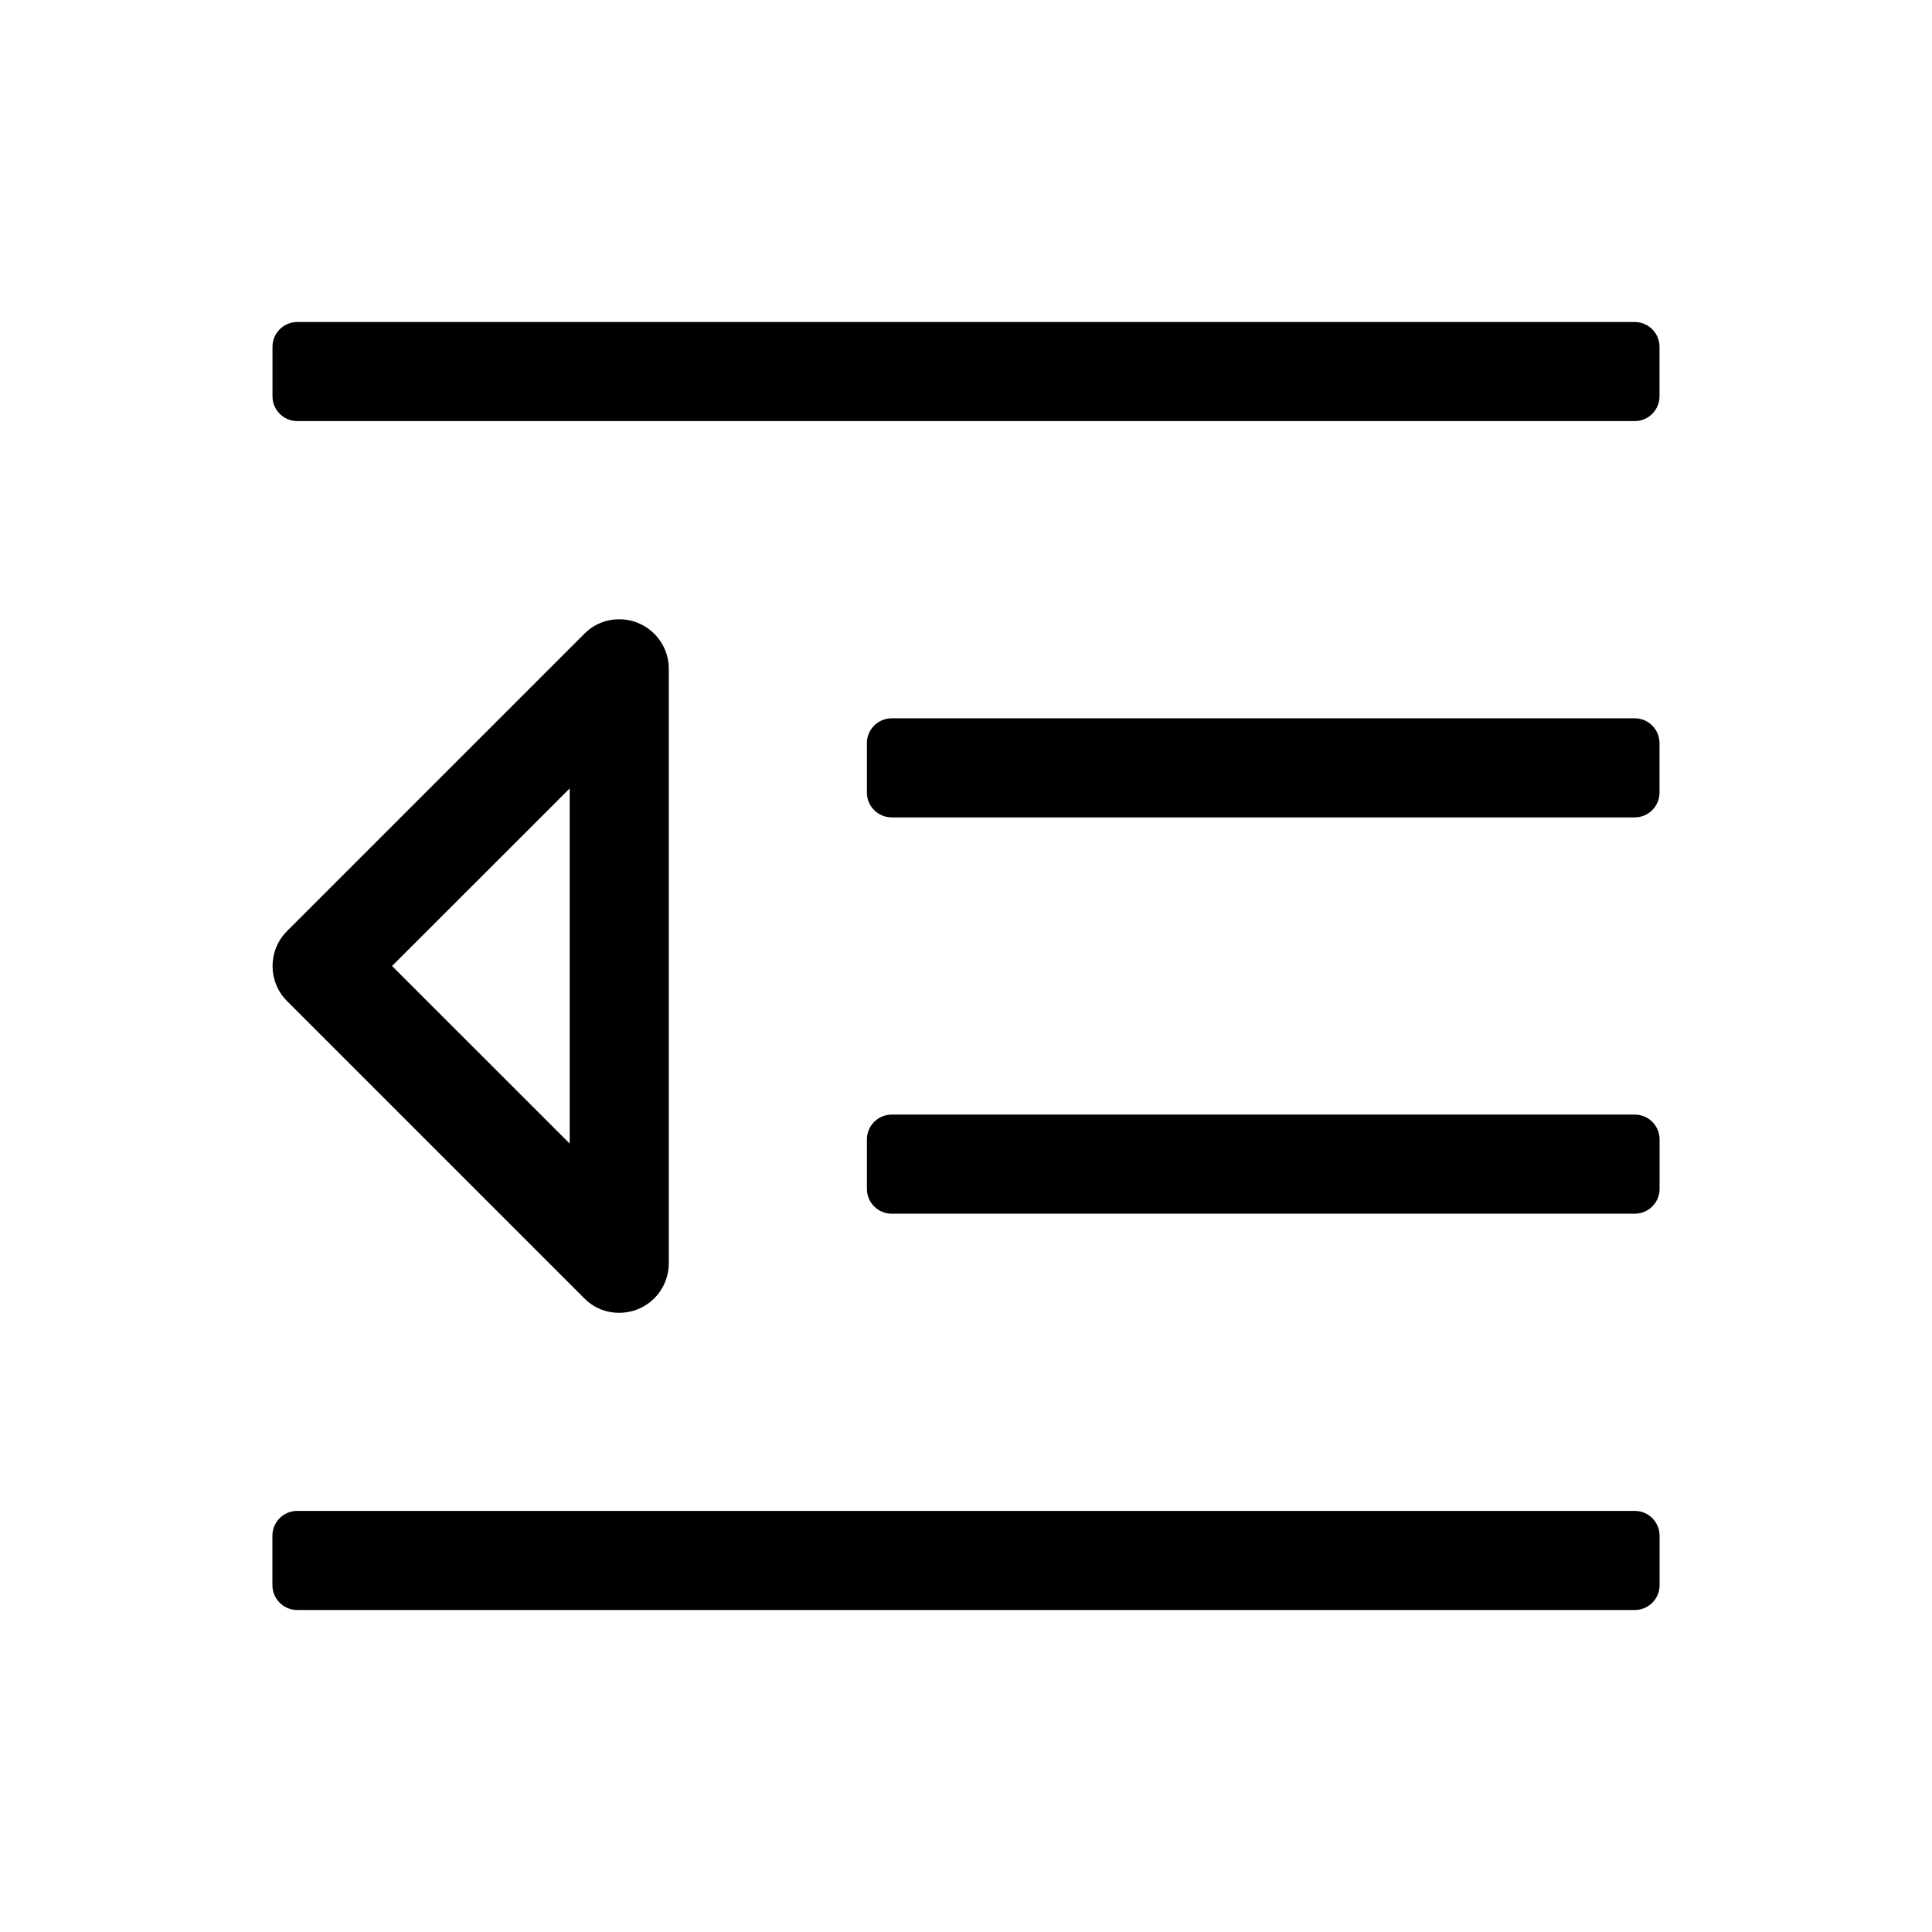
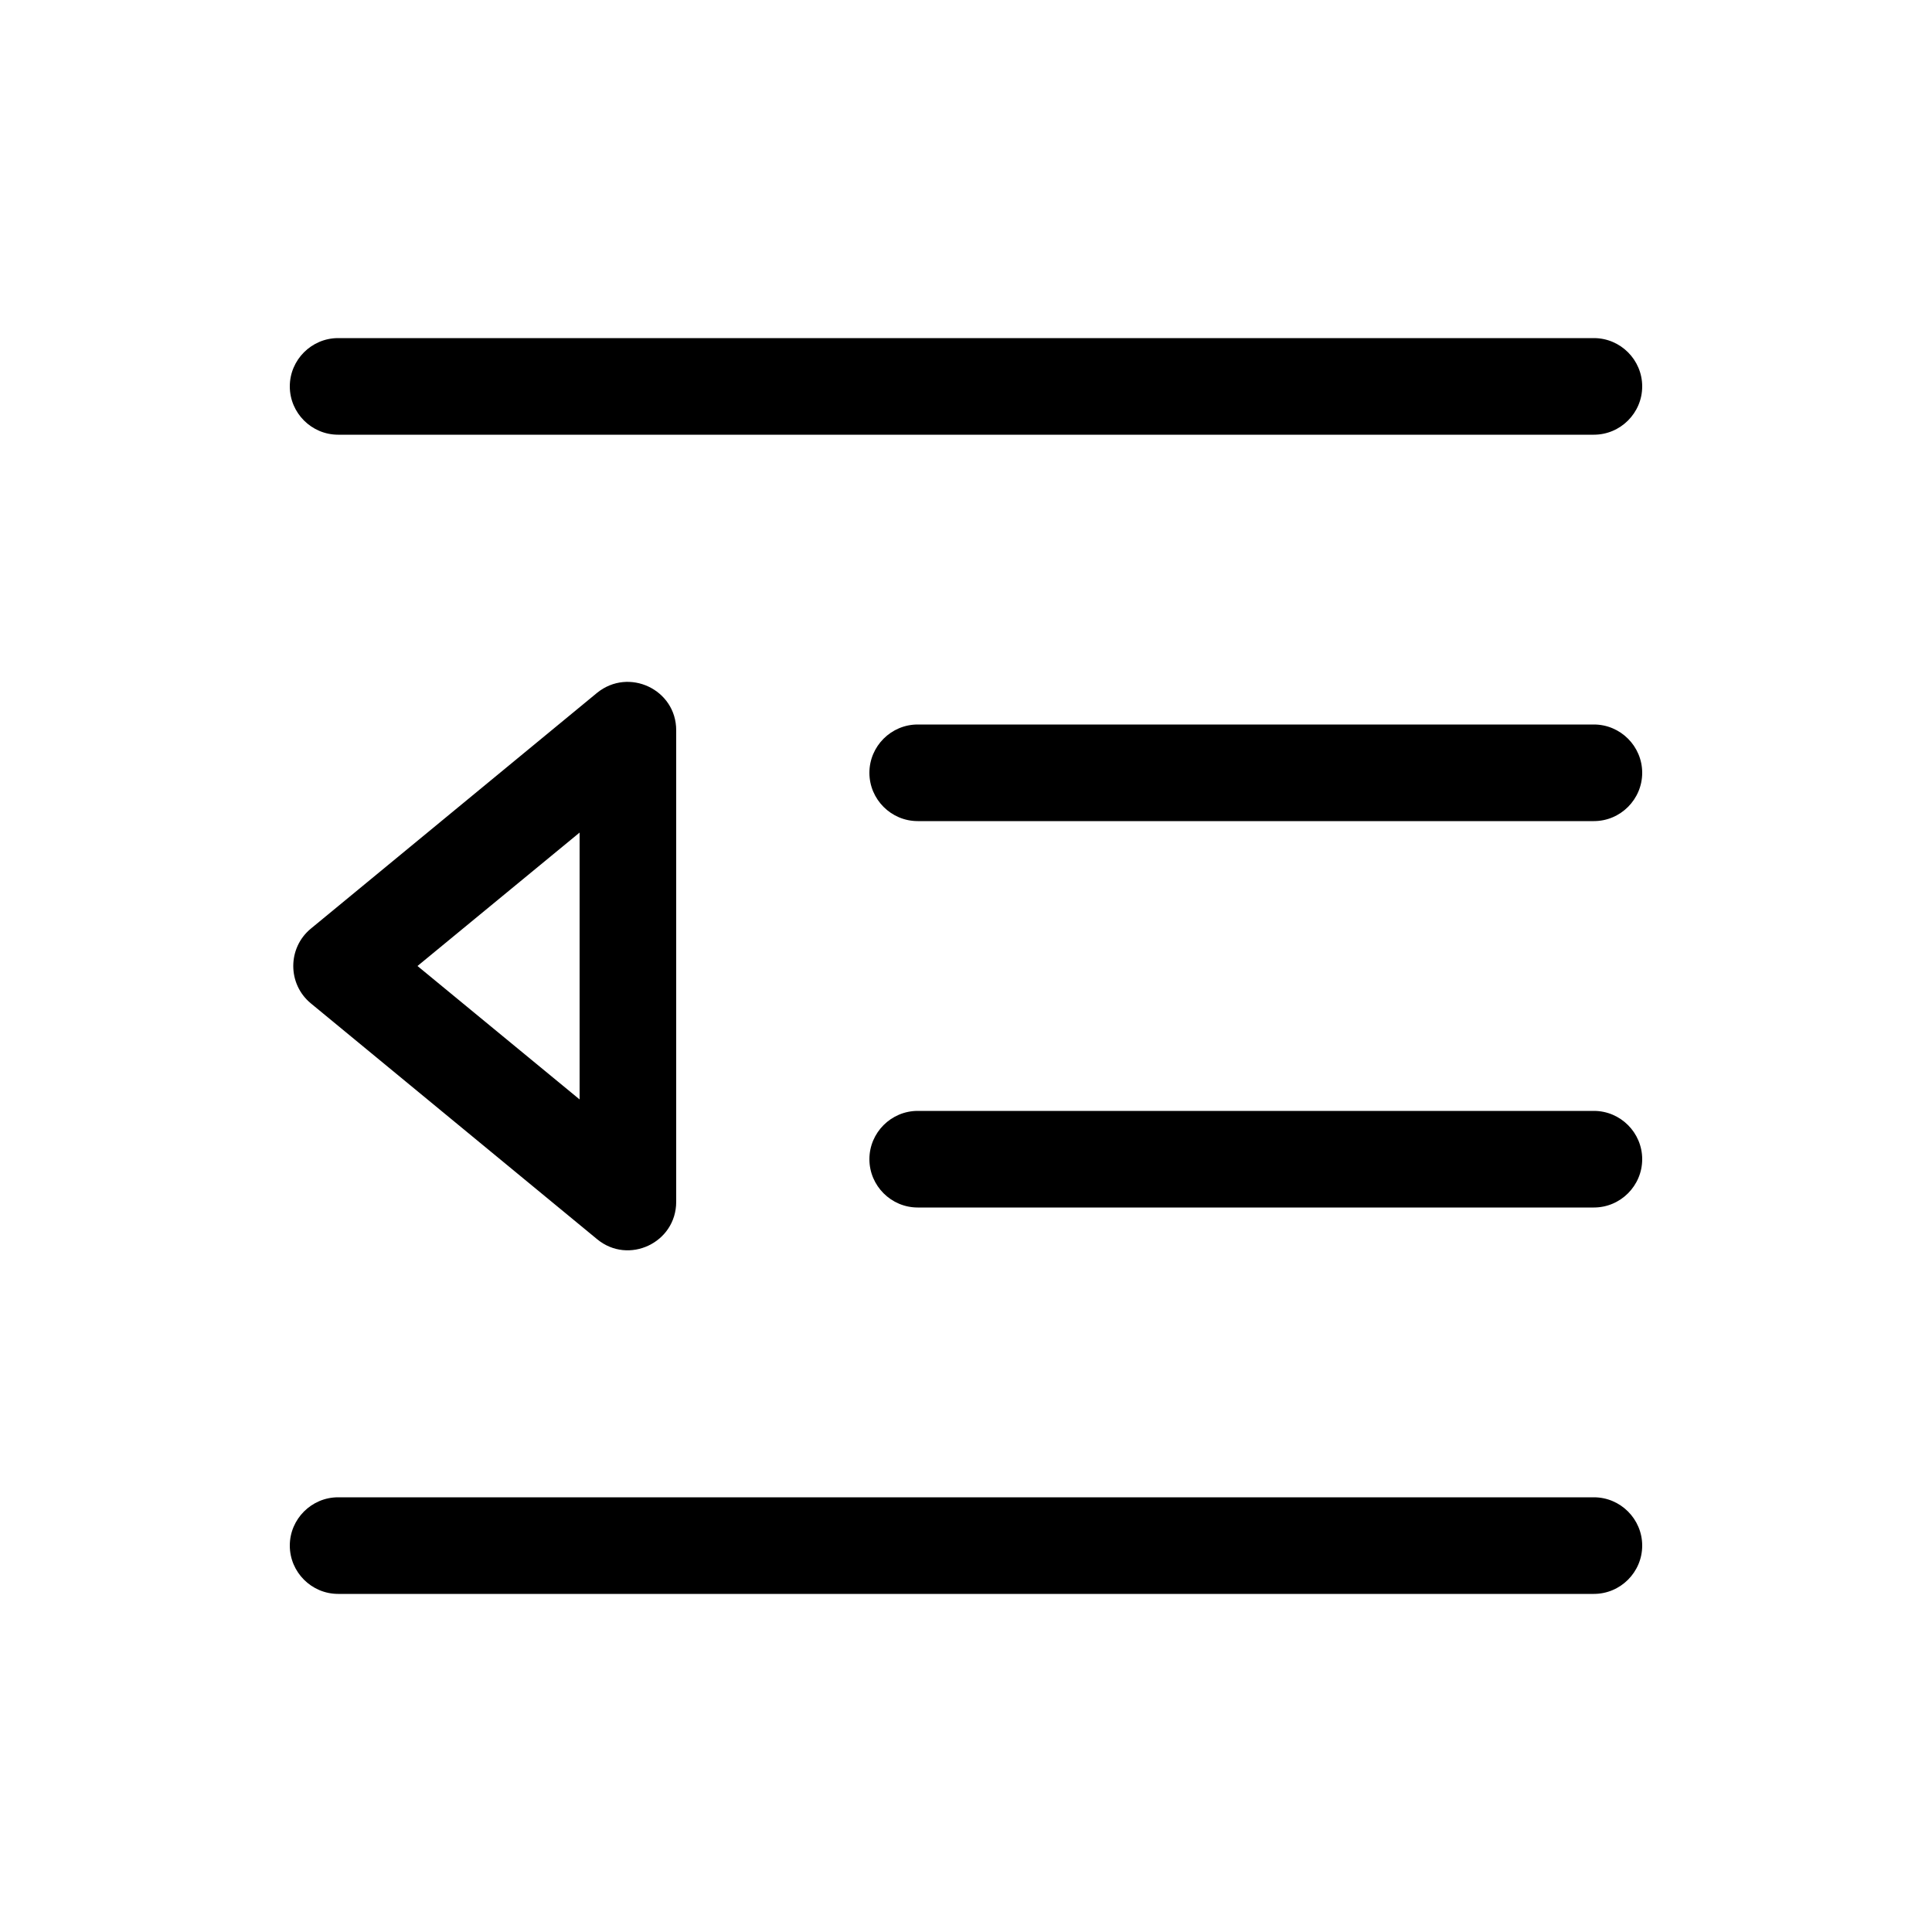
- <svg xmlns="http://www.w3.org/2000/svg" viewBox="0 0 24 24" version="1.1" id="svg4" width="24" height="24">
-   <defs id="defs8" />
-   <path d="m 7.257,16.127 a 0.601,0.601 0 0 0 0.43,0.181 0.615,0.615 0 0 0 0.621,-0.615 V 8.308 a 0.615,0.615 0 0 0 -0.62,-0.615 0.602,0.602 0 0 0 -0.43,0.181 l -3.692,3.692 a 0.615,0.615 0 0 0 0,0.87 z M 7.077,9.794 v 4.412 L 4.87,12 Z M 20.308,4 H 3.692 A 0.308,0.308 0 0 0 3.385,4.308 V 4.923 A 0.308,0.308 0 0 0 3.692,5.231 H 20.308 A 0.308,0.308 0 0 0 20.615,4.923 V 4.308 A 0.308,0.308 0 0 0 20.308,4 Z m 0,14.769 H 3.692 a 0.308,0.308 0 0 0 -0.308,0.308 v 0.615 A 0.308,0.308 0 0 0 3.692,20 H 20.308 a 0.308,0.308 0 0 0 0.308,-0.308 v -0.615 a 0.308,0.308 0 0 0 -0.308,-0.308 z m 0,-4.923 h -9.231 a 0.308,0.308 0 0 0 -0.308,0.308 v 0.615 a 0.308,0.308 0 0 0 0.308,0.308 h 9.231 a 0.308,0.308 0 0 0 0.308,-0.308 v -0.615 a 0.308,0.308 0 0 0 -0.308,-0.308 z m 0,-4.923 h -9.231 a 0.308,0.308 0 0 0 -0.308,0.308 v 0.615 a 0.308,0.308 0 0 0 0.308,0.308 h 9.231 A 0.308,0.308 0 0 0 20.615,9.846 V 9.231 A 0.308,0.308 0 0 0 20.308,8.923 Z" id="path2" style="stroke-width:0.038" />
+ <svg xmlns="http://www.w3.org/2000/svg" height="24" width="24" viewBox="0 0 640 640">
+   <path d="M96 128C96 136.8 103.2 144 112 144L528 144C536.8 144 544 136.8 544 128C544 119.2 536.8 112 528 112L112 112C103.2 112 96 119.2 96 128zM288 256C288 264.8 295.2 272 304 272L528 272C536.8 272 544 264.8 544 256C544 247.2 536.8 240 528 240L304 240C295.2 240 288 247.2 288 256zM304 368C295.2 368 288 375.2 288 384C288 392.8 295.2 400 304 400L528 400C536.8 400 544 392.8 544 384C544 375.2 536.8 368 528 368L304 368zM96 512C96 520.8 103.2 528 112 528L528 528C536.8 528 544 520.8 544 512C544 503.2 536.8 496 528 496L112 496C103.2 496 96 503.2 96 512zM192 275.8L192 364.2L138.3 320L192 275.8zM103 307.6C95.2 314 95.2 326 103 332.4L197.8 410.5C208.2 419.1 224 411.7 224 398.1L224 241.9C224 228.4 208.3 221 197.8 229.5L103 307.6z" />
</svg>
